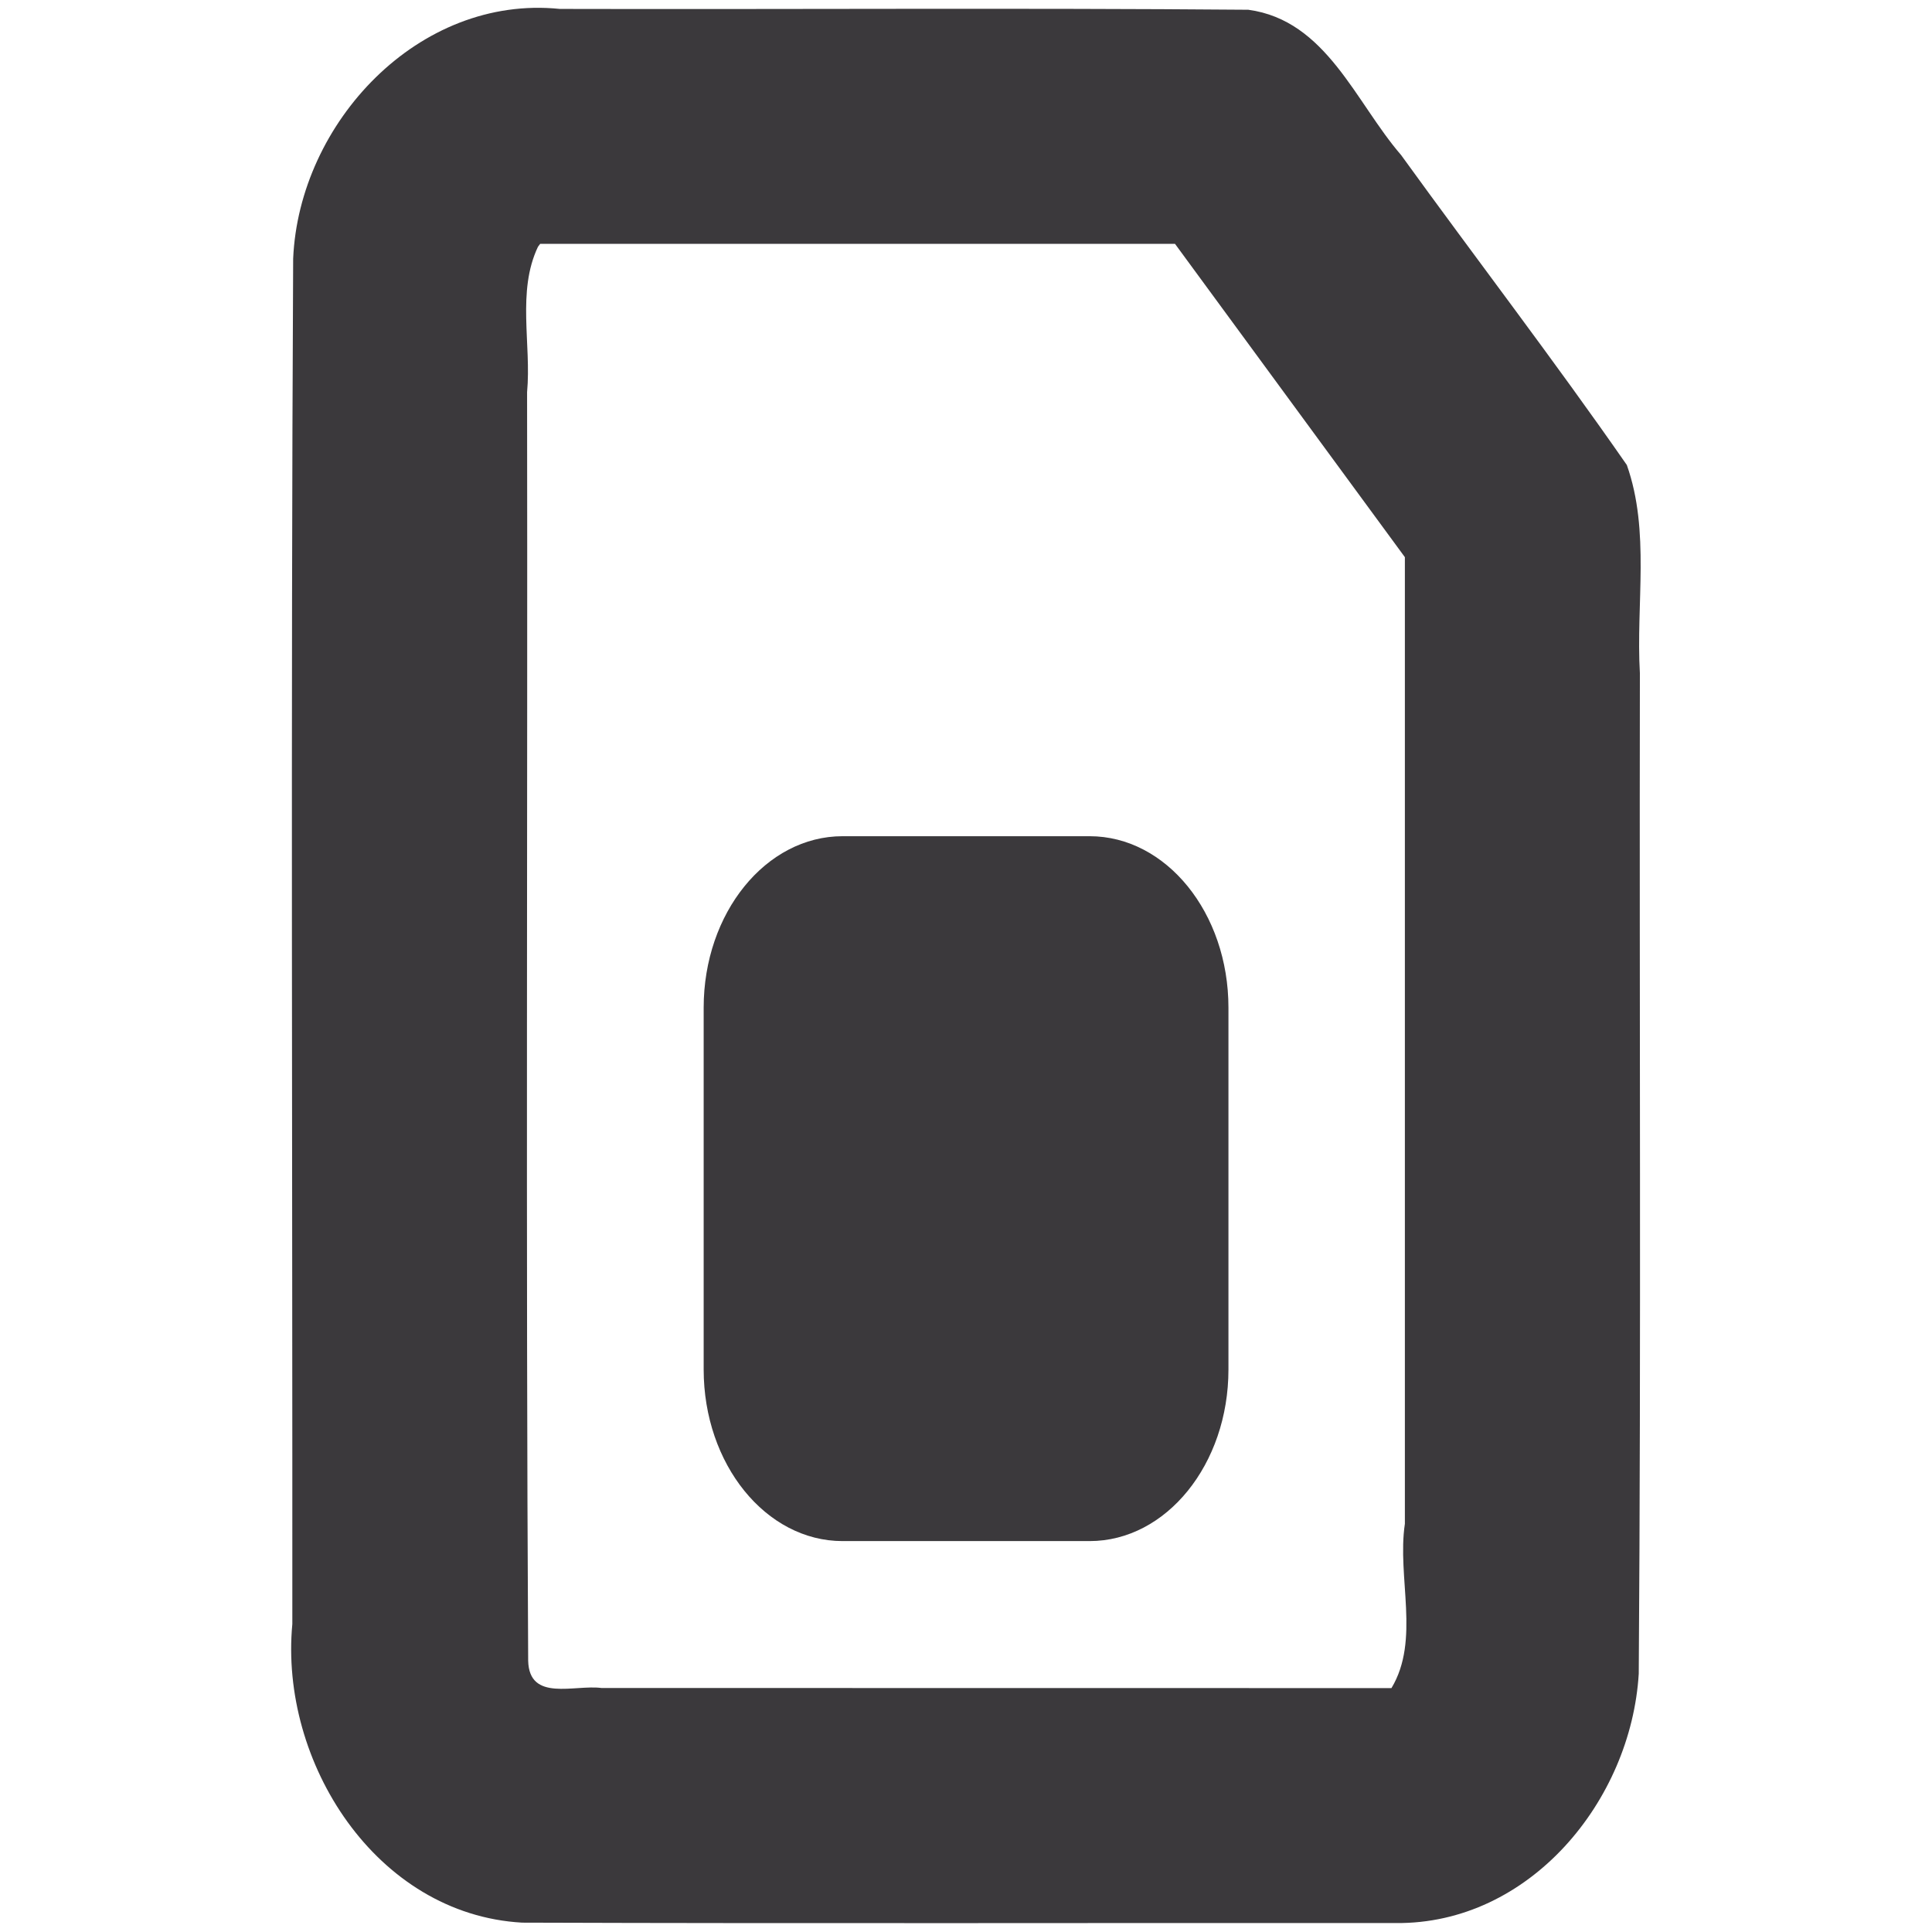
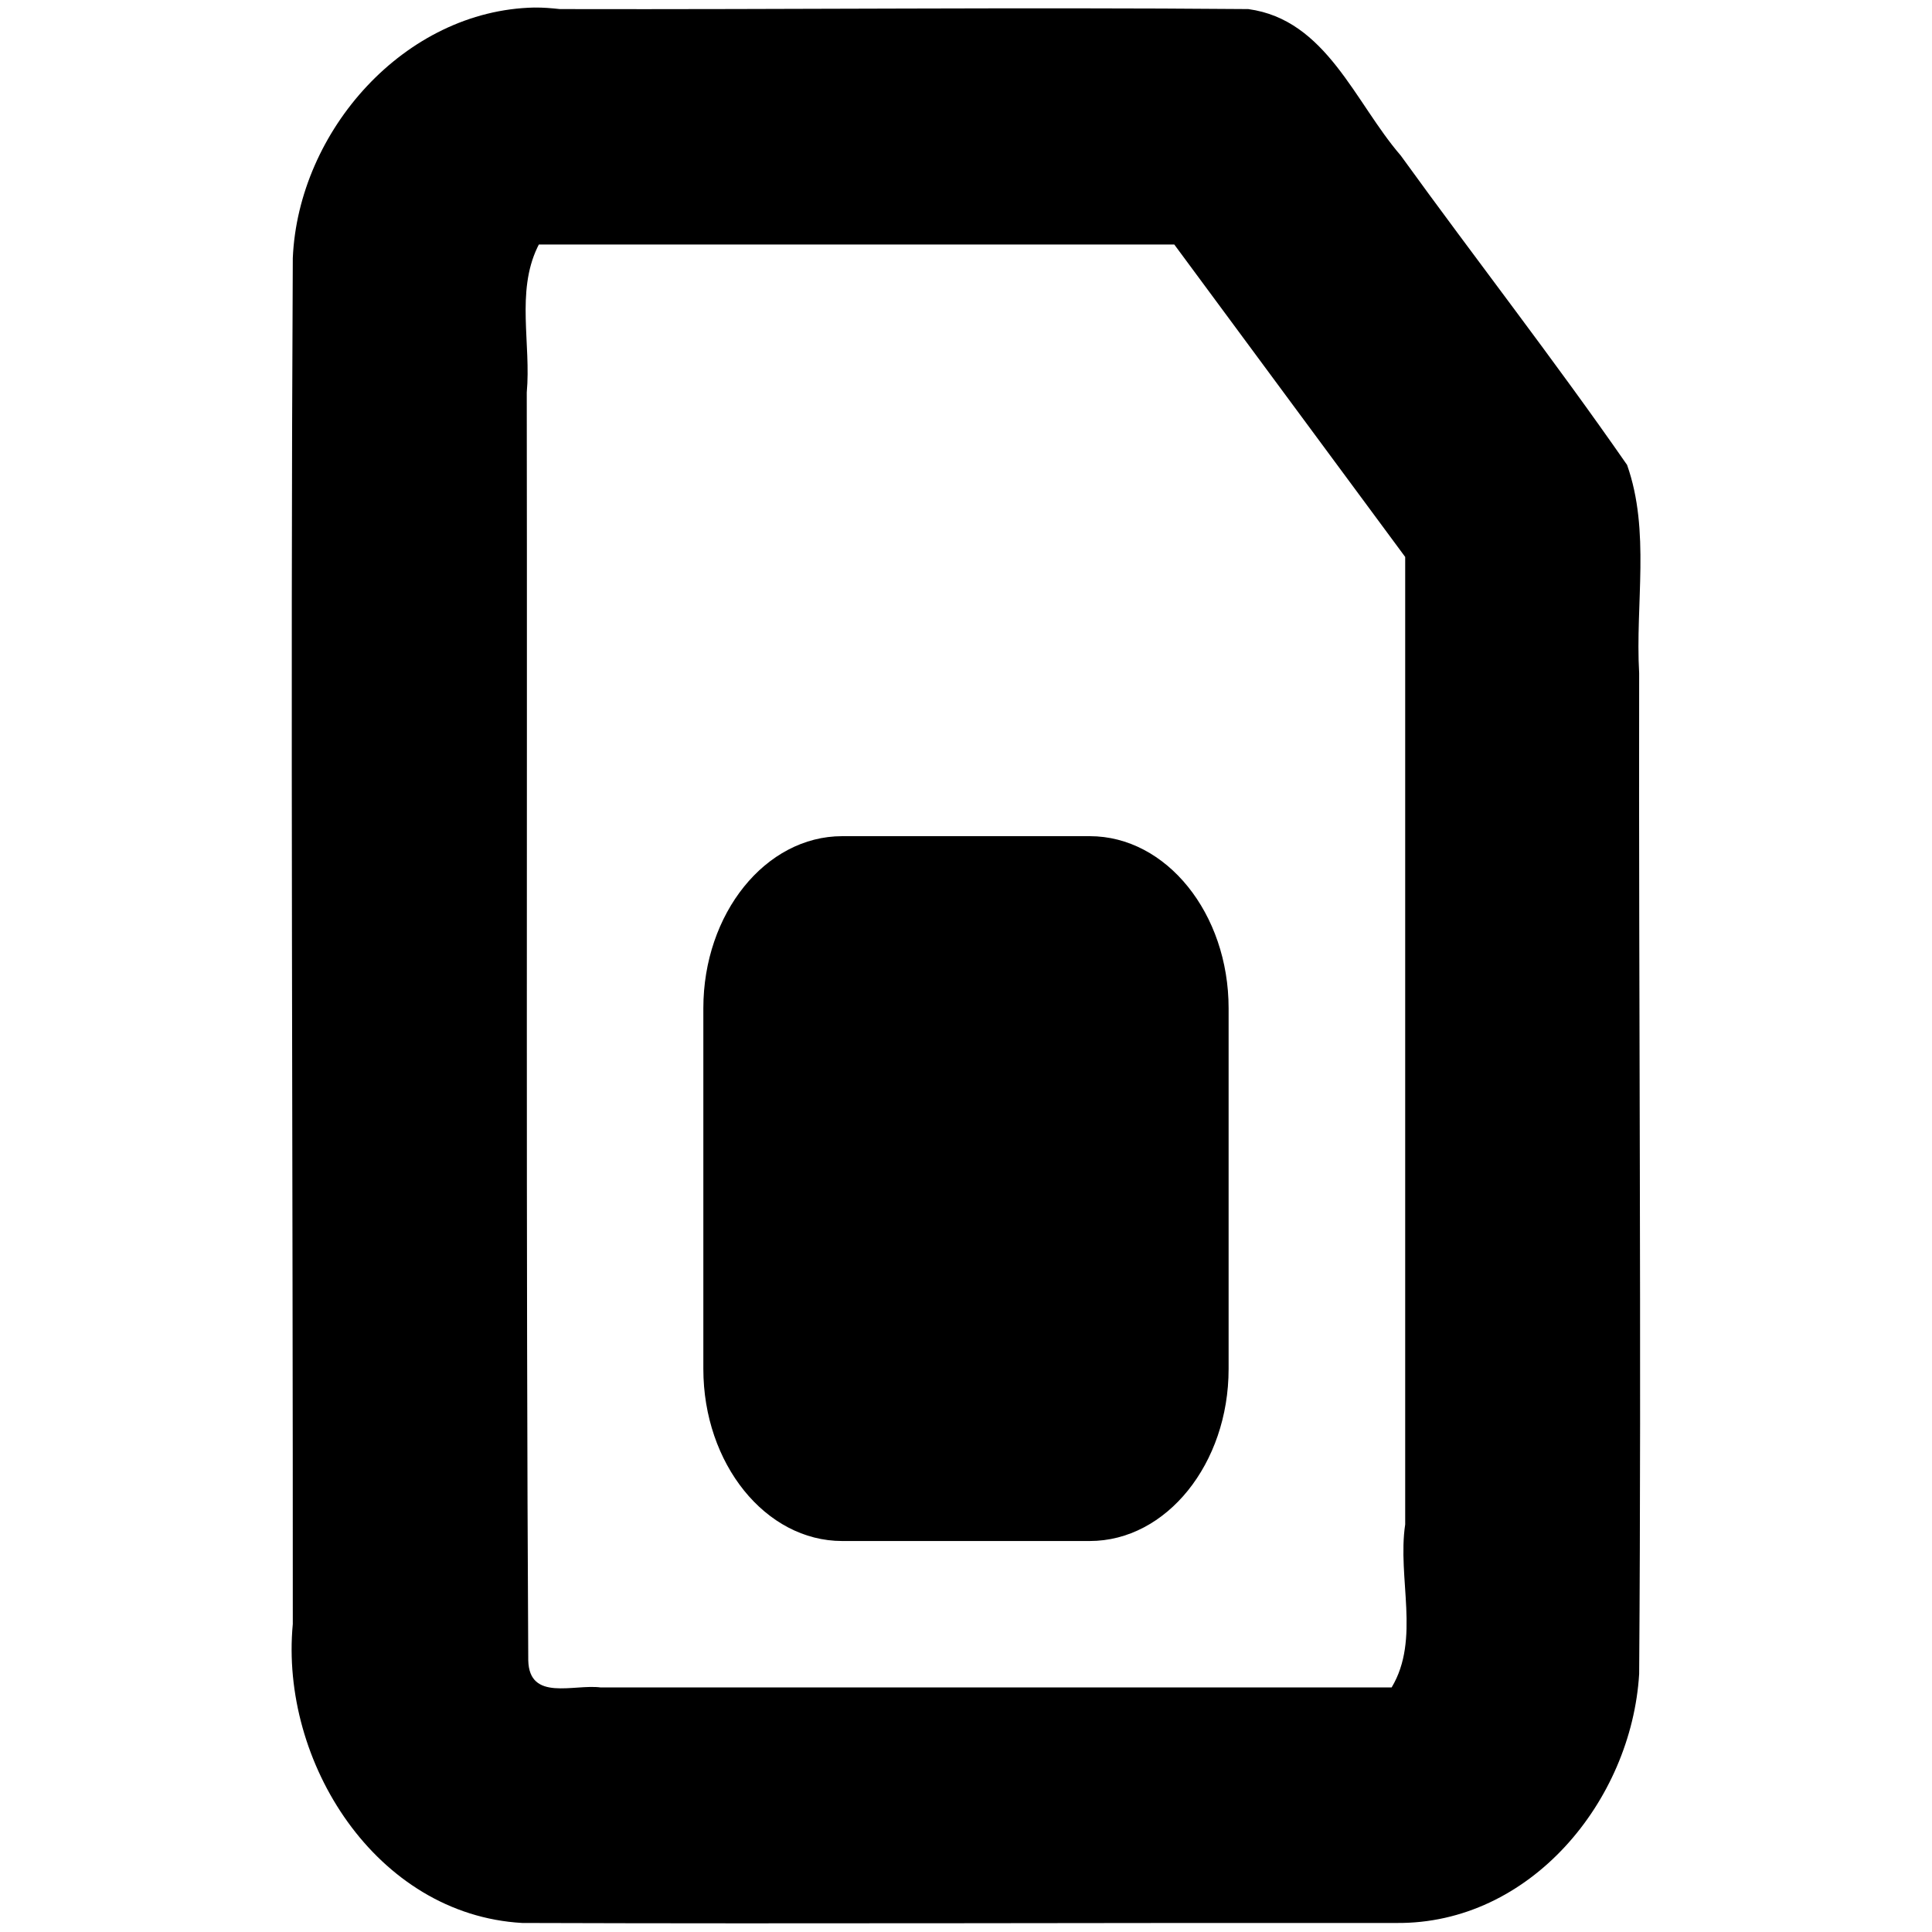
<svg xmlns="http://www.w3.org/2000/svg" version="1.1" width="40" height="40" id="svg2" xml:space="preserve">
  <defs id="defs6">
    <clipPath id="clipPath16">
      <path d="M 0,55 55,55 55,0 0,0 0,55 z" id="path18" />
    </clipPath>
  </defs>
-   <g transform="matrix(1.25,0,0,-1.25,-17.48787,50.45813)" id="g10">
-     <g id="g12">
-       <g clip-path="url(#clipPath16)" id="g14">
-         <g transform="translate(18.7363,40.7275)" id="g20" />
-         <g transform="translate(32.0664,19.0527)" id="g24">
-           <g transform="matrix(0.8579589,0,0,0.8579589,2.270835,-1.369957)" id="g2992">
-             <path d="m -13.33,21.675 c -0.41,-0.863 -0.125,-1.879 -0.21,-2.808 0.012,-8.162 -0.025,-16.327 0.021,-24.488 0.019,-0.802 0.897,-0.458 1.415,-0.527 5.084,-6.19e-4 10.167,-0.001 15.251,-0.002 0.56,0.929 0.104,2.14 0.259,3.171 0,6.221 0,12.441 0,18.662 -1.479,2.016 -2.959,4.033 -4.438,6.049 -4.109,0 -8.218,0 -12.327,0 l 0.08,0.011 m 16.512,-27.893 -0.006,-10e-4 m 0,-4.535 c -5.621,0.005 -11.242,-0.011 -16.863,0.008 -2.823,0.16 -4.687,3.104 -4.436,5.764 0.004,8.787 -0.03,17.575 0.016,26.36 0.113,2.622 2.421,5.1 5.148,4.821 4.43,-0.011 8.862,0.021 13.291,-0.016 1.508,-0.205 2.065,-1.781 2.95,-2.805 1.446,-1.999 2.951,-3.959 4.358,-5.984 C 8.144,16.181 7.865,14.782 7.943,13.443 7.931,7.005 7.968,0.566 7.921,-5.872 7.773,-8.326 5.815,-10.713 3.227,-10.686 z" id="path22" style="fill:#3b393c;fill-opacity:1;fill-rule:nonzero;stroke:none" />
-             <path d="m 0,0 c 0,-1.828 -1.2,-3.312 -2.681,-3.312 l -4.768,0 c -1.481,0 -2.682,1.484 -2.682,3.312 l 0,6.986 c 0,1.828 1.201,3.31 2.682,3.31 l 4.768,0 C -1.2,10.296 0,8.814 0,6.986 L 0,0 z" id="path26" style="fill:#3b393c;fill-opacity:1;fill-rule:nonzero;stroke:none" />
-           </g>
-         </g>
-       </g>
-     </g>
-   </g>
+   <path d="m 11.062,0.156 c -2.682,0.056 -4.887,2.551 -5,5.188 -0.05,9.422 0.004,18.858 0,28.281 -0.27,2.852 1.723,6.016 4.75,6.188 6.028,0.02 12.066,-0.006 18.094,0 2.775,0.029 4.872,-2.525 5.031,-5.156 0.05,-6.904 -0.012,-13.814 0,-20.719 -0.083,-1.436 0.235,-2.939 -0.25,-4.312 C 32.179,7.453 30.55,5.363 29,3.219 28.05,2.121 27.461,0.407 25.844,0.188 c -4.75,-0.04 -9.499,0.011 -14.25,0 -0.183,-0.019 -0.352,-0.035 -0.531,-0.031 z m 0.094,4.906 13.156,0 4.781,6.469 0,20.031 c -0.167,1.105 0.319,2.378 -0.281,3.375 -5.452,-7e-4 -10.923,6.64e-4 -16.375,0 -0.555,-0.074 -1.48,0.298 -1.5,-0.562 -0.049,-8.752 -0.019,-17.496 -0.031,-26.25 0.091,-0.997 -0.221,-2.075 0.219,-3 l 0.031,-0.062 z m 6.281,12.25 c -1.588,0 -2.875,1.602 -2.875,3.562 l 0,7.469 c 0,1.96 1.287,3.562 2.875,3.562 l 5.125,0 c 1.588,0 2.875,-1.602 2.875,-3.562 l 0,-7.469 c 0,-1.96 -1.287,-3.562 -2.875,-3.562 l -5.125,0 z" id="path22" style="fill:#000000;fill-opacity:1;fill-rule:nonzero;stroke:none" />
</svg>
